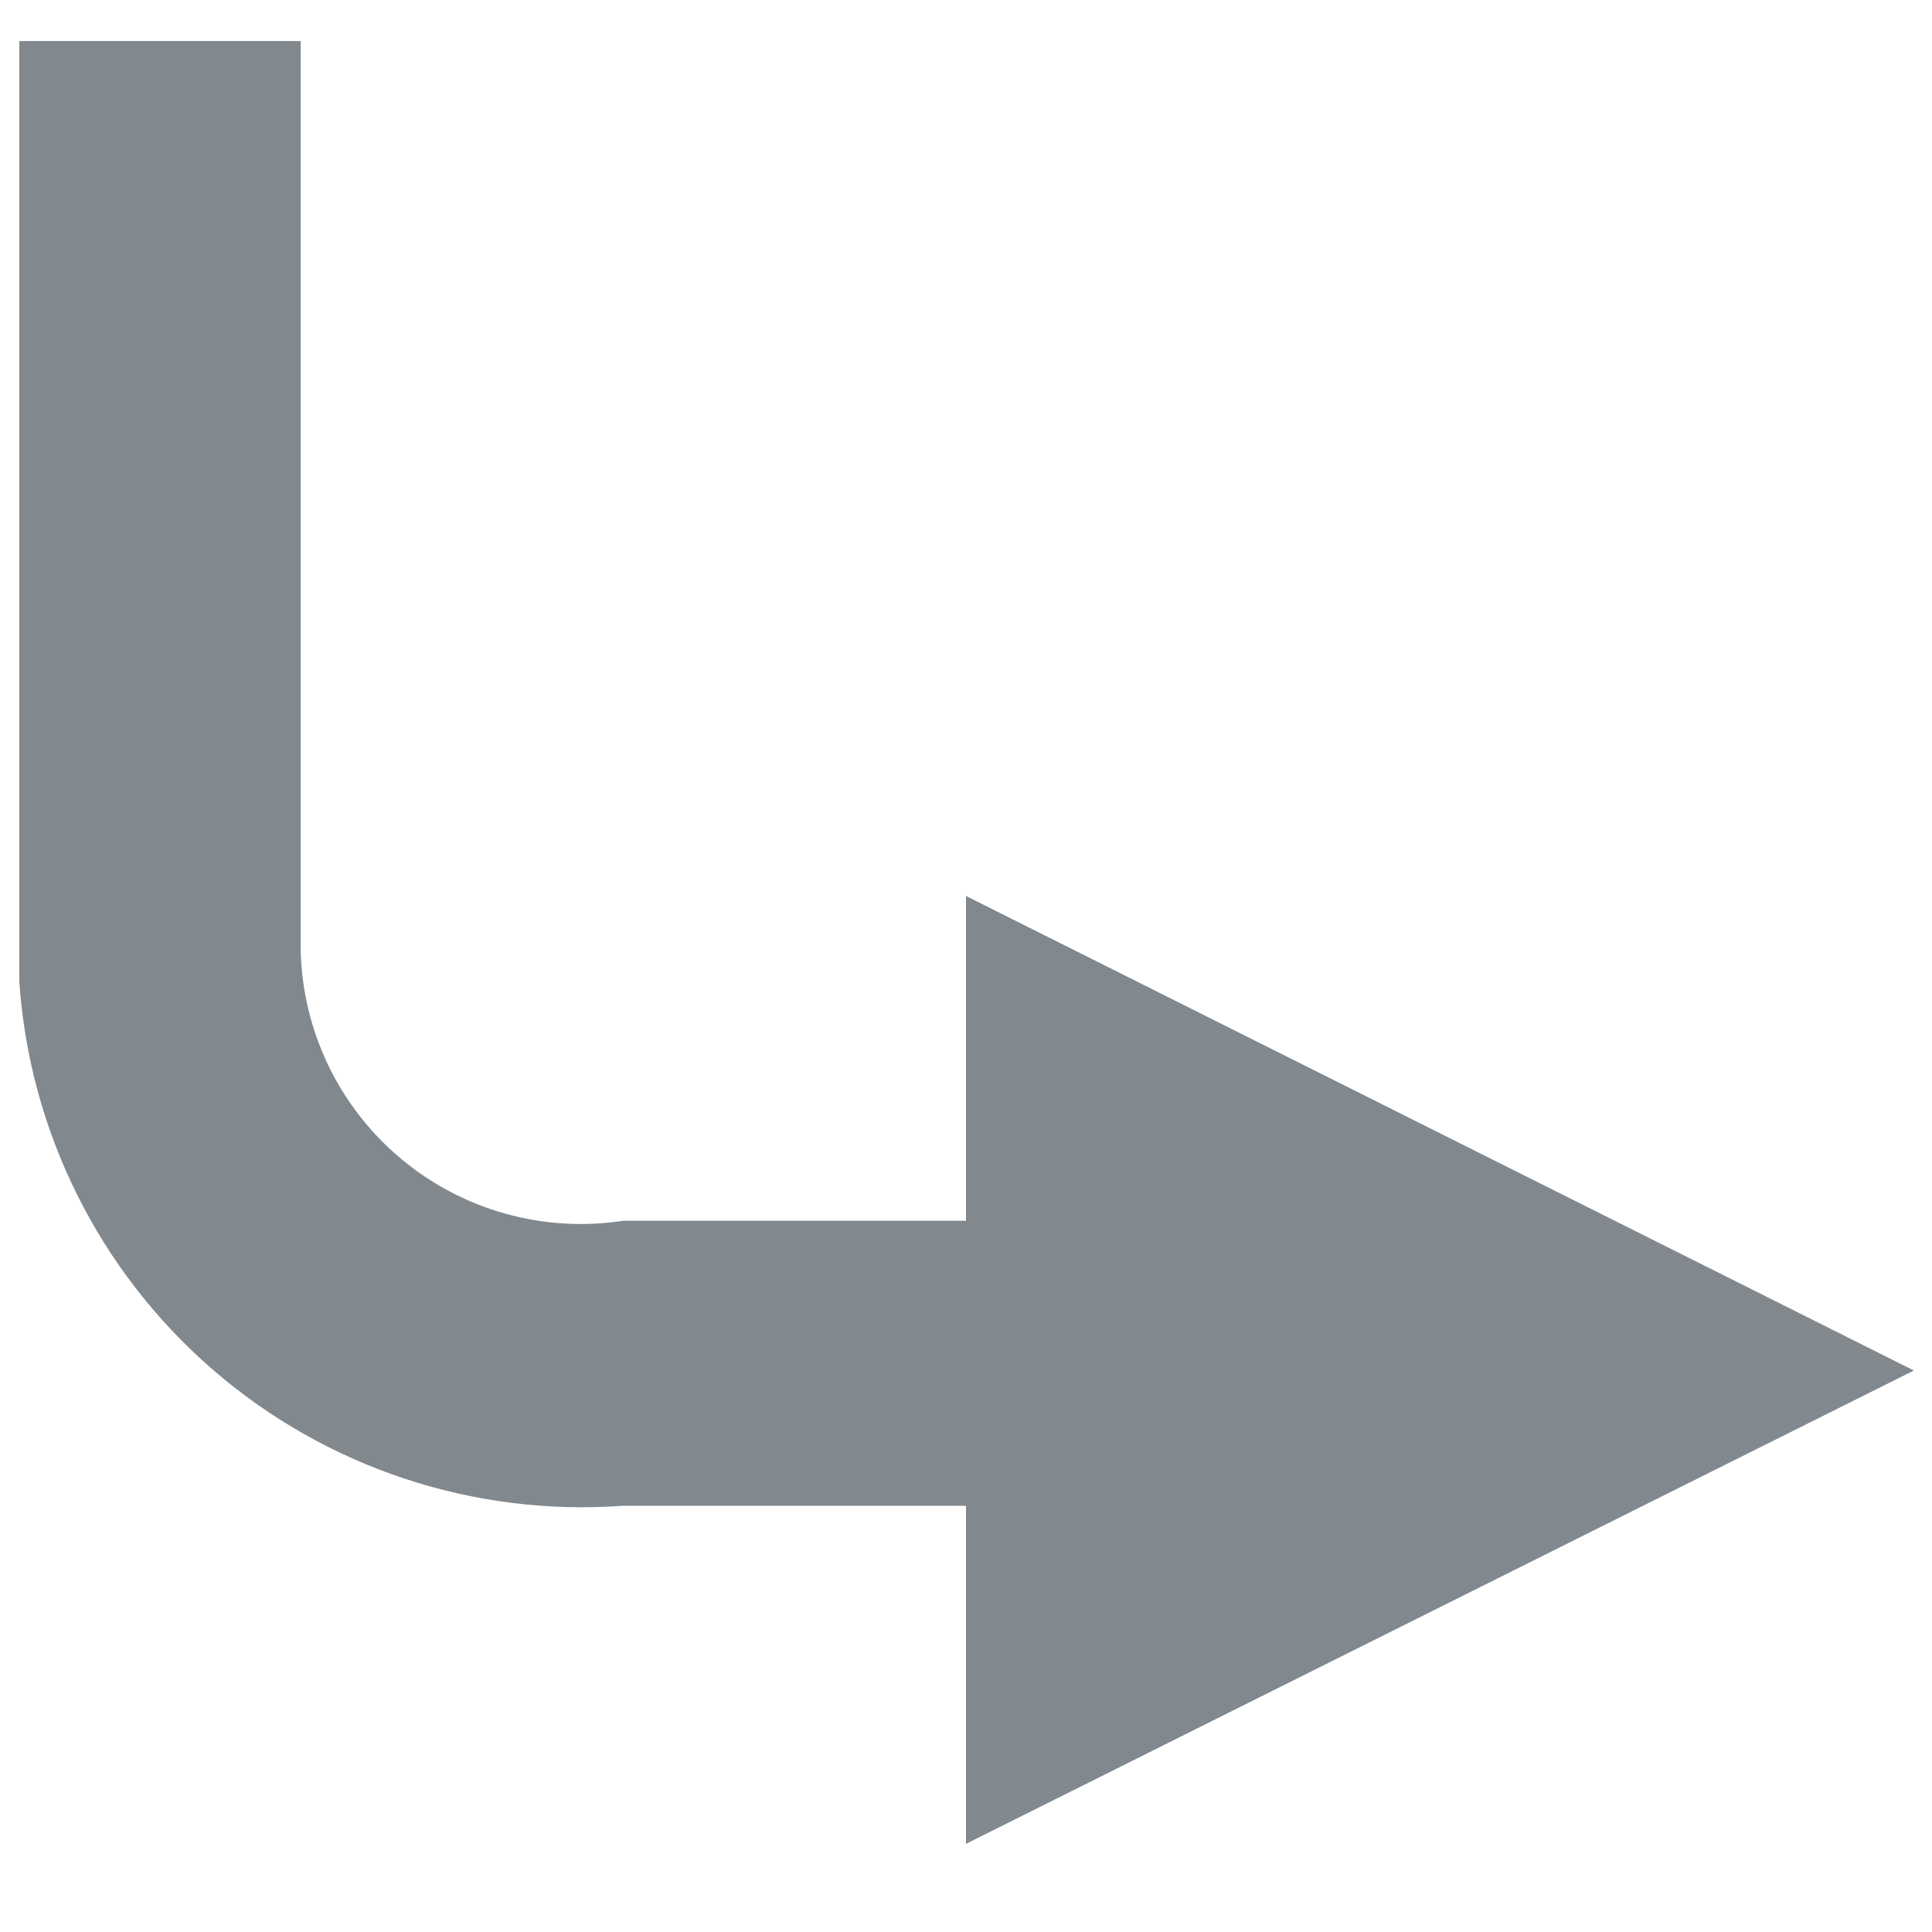
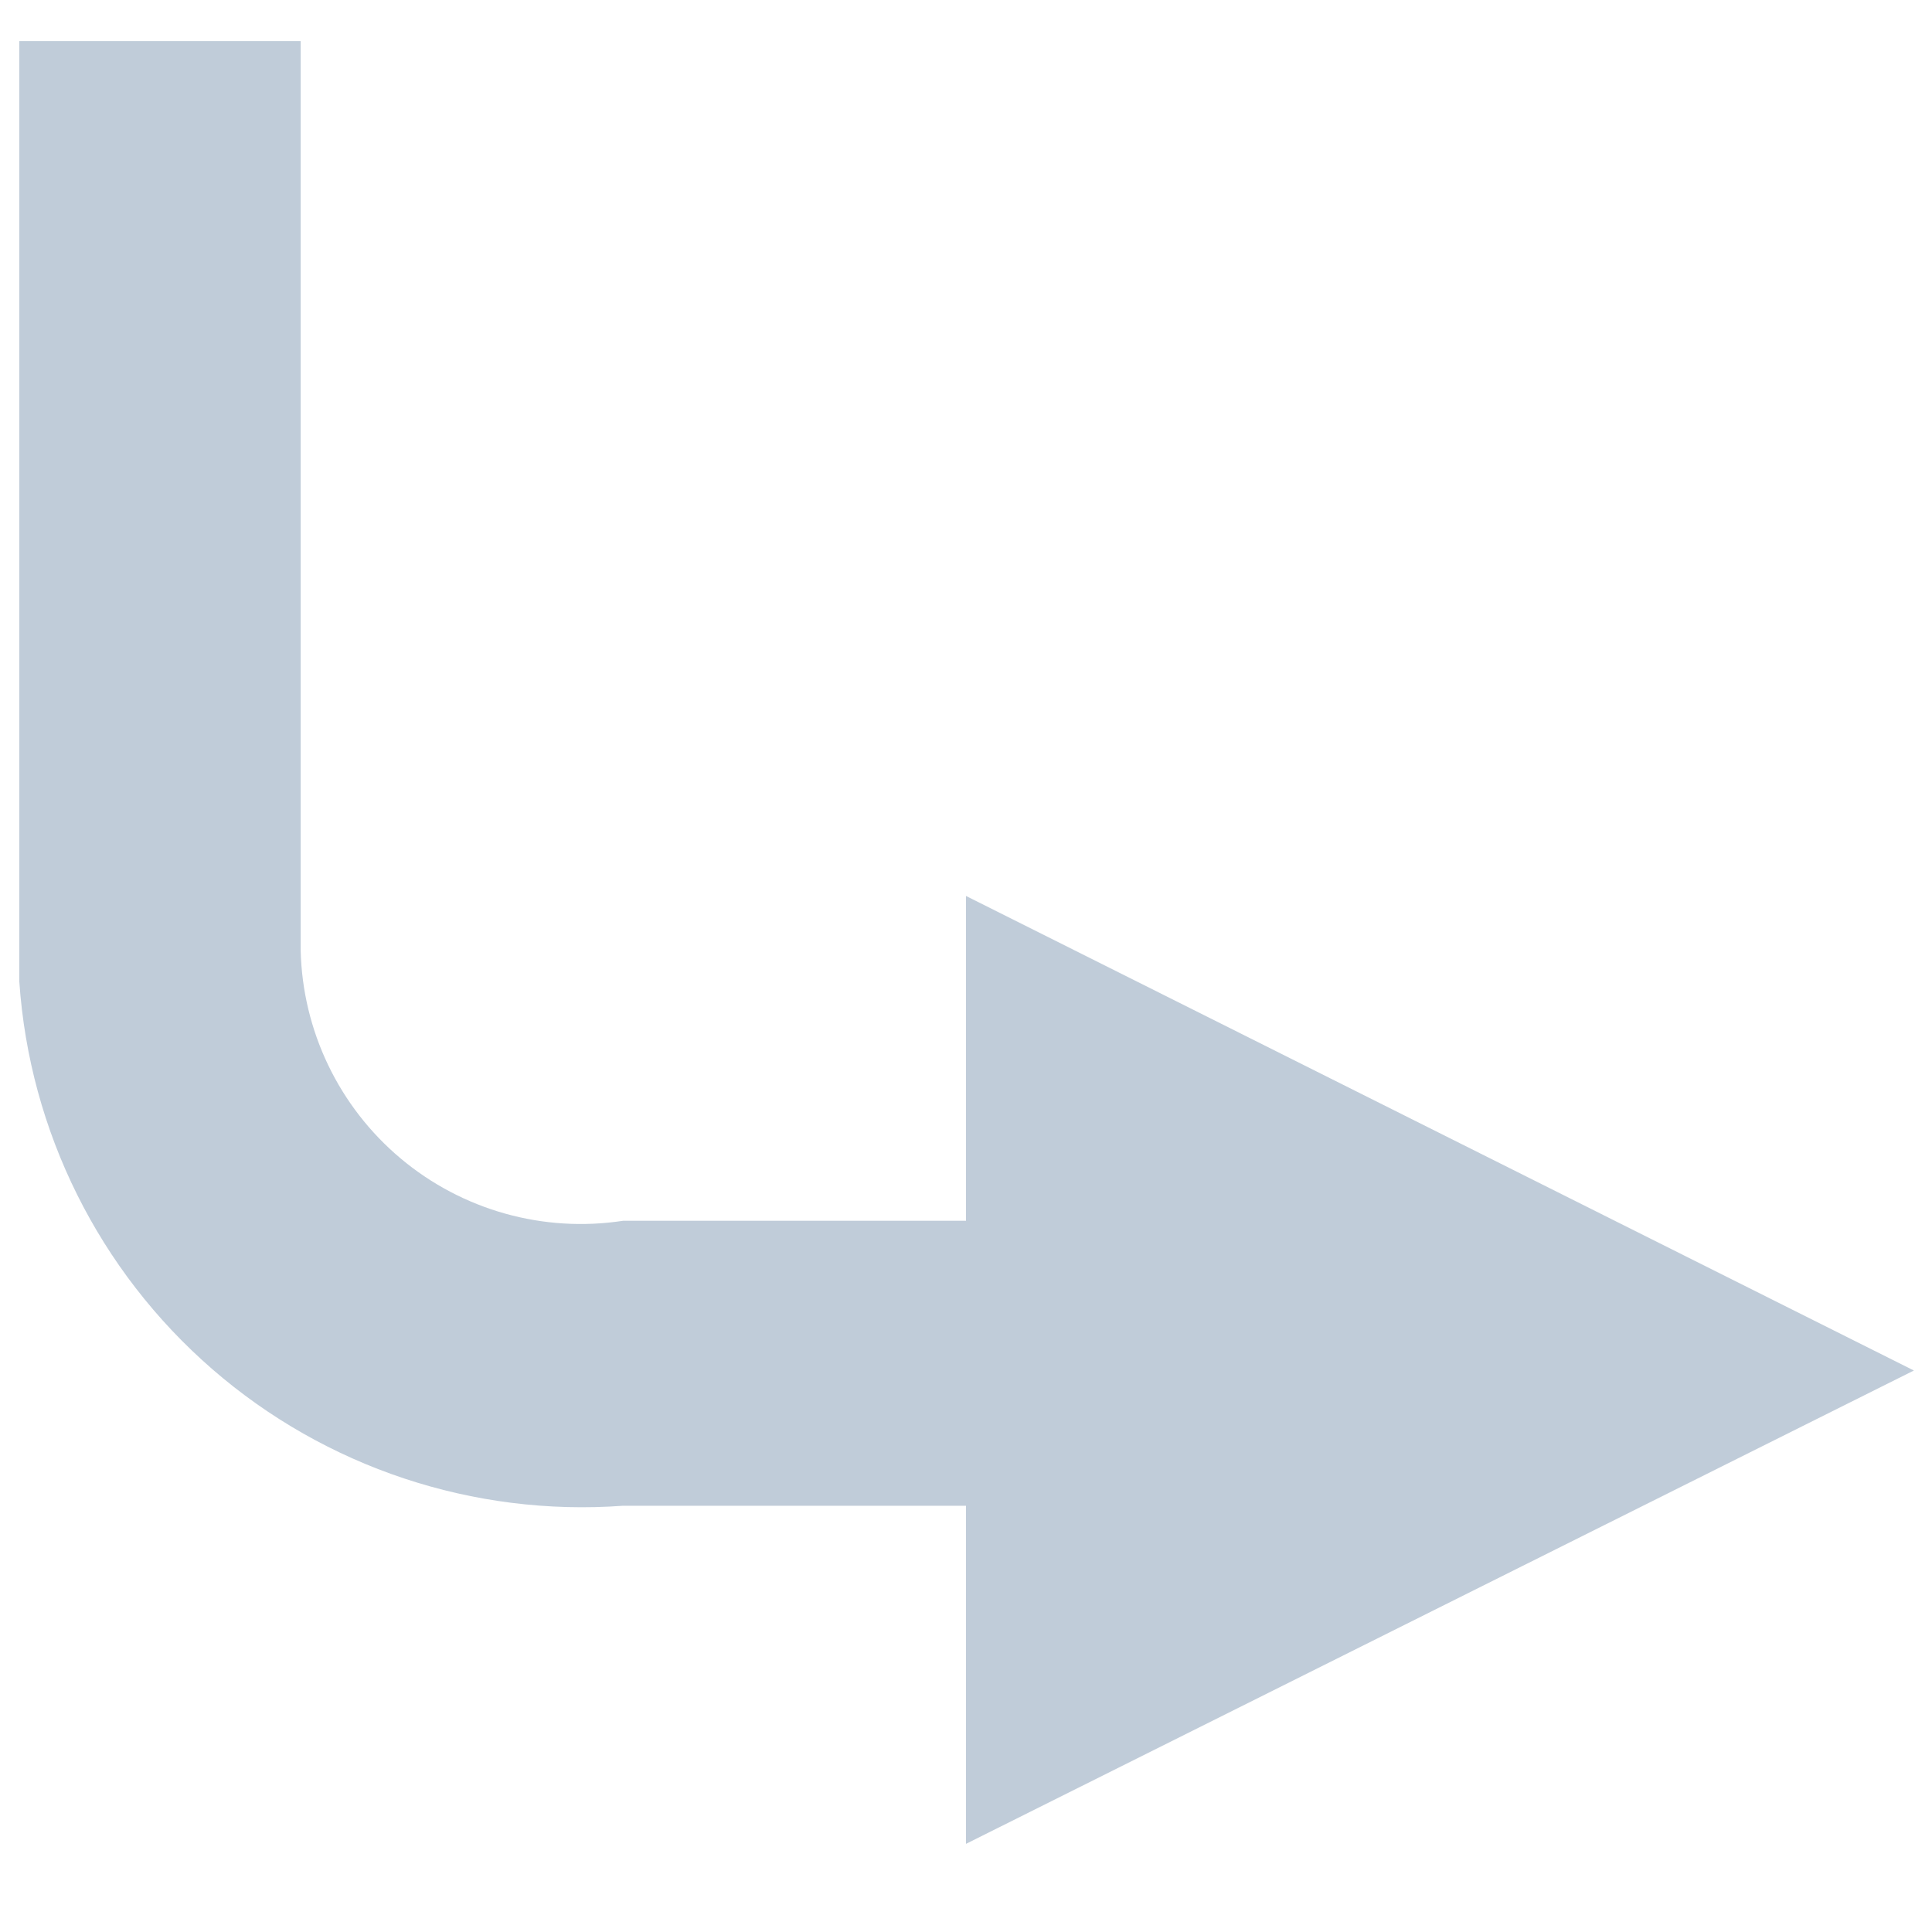
- <svg xmlns="http://www.w3.org/2000/svg" viewBox="0 0 16 16">
-   <defs>
-     <style>.b4e7cd12-3e54-4c70-a810-6d1950bc7b62{fill:#81888e;}</style>
-   </defs>
-   <g id="e178a9ae-8e5d-43ad-9b7c-47aefa3bf4d3" data-name="subprocess">
-     <path id="a4dc506a-f87e-44c7-8657-727c8c2eed63" data-name="icon09" class="b4e7cd12-3e54-4c70-a810-6d1950bc7b62" d="M8,15.27v-2.8H5.16a4.67,4.67,0,0,1-5-4.34V.34H2.49V7.87a2.32,2.32,0,0,0,2.67,2.24H8V7.42l7.85,3.93Z" />
+ <svg xmlns="http://www.w3.org/2000/svg" width="16" height="16" fill="none" viewBox="0 0 16 16">
+   <g clip-path="url(#a)">
+     <path fill="#C0CCD9" d="M8 15.27v-2.8H5.16a4.671 4.671 0 0 1-5-4.34V.34h2.33v7.53a2.32 2.32 0 0 0 2.67 2.24H8V7.42l7.85 3.93L8 15.27Z" />
  </g>
</svg>
